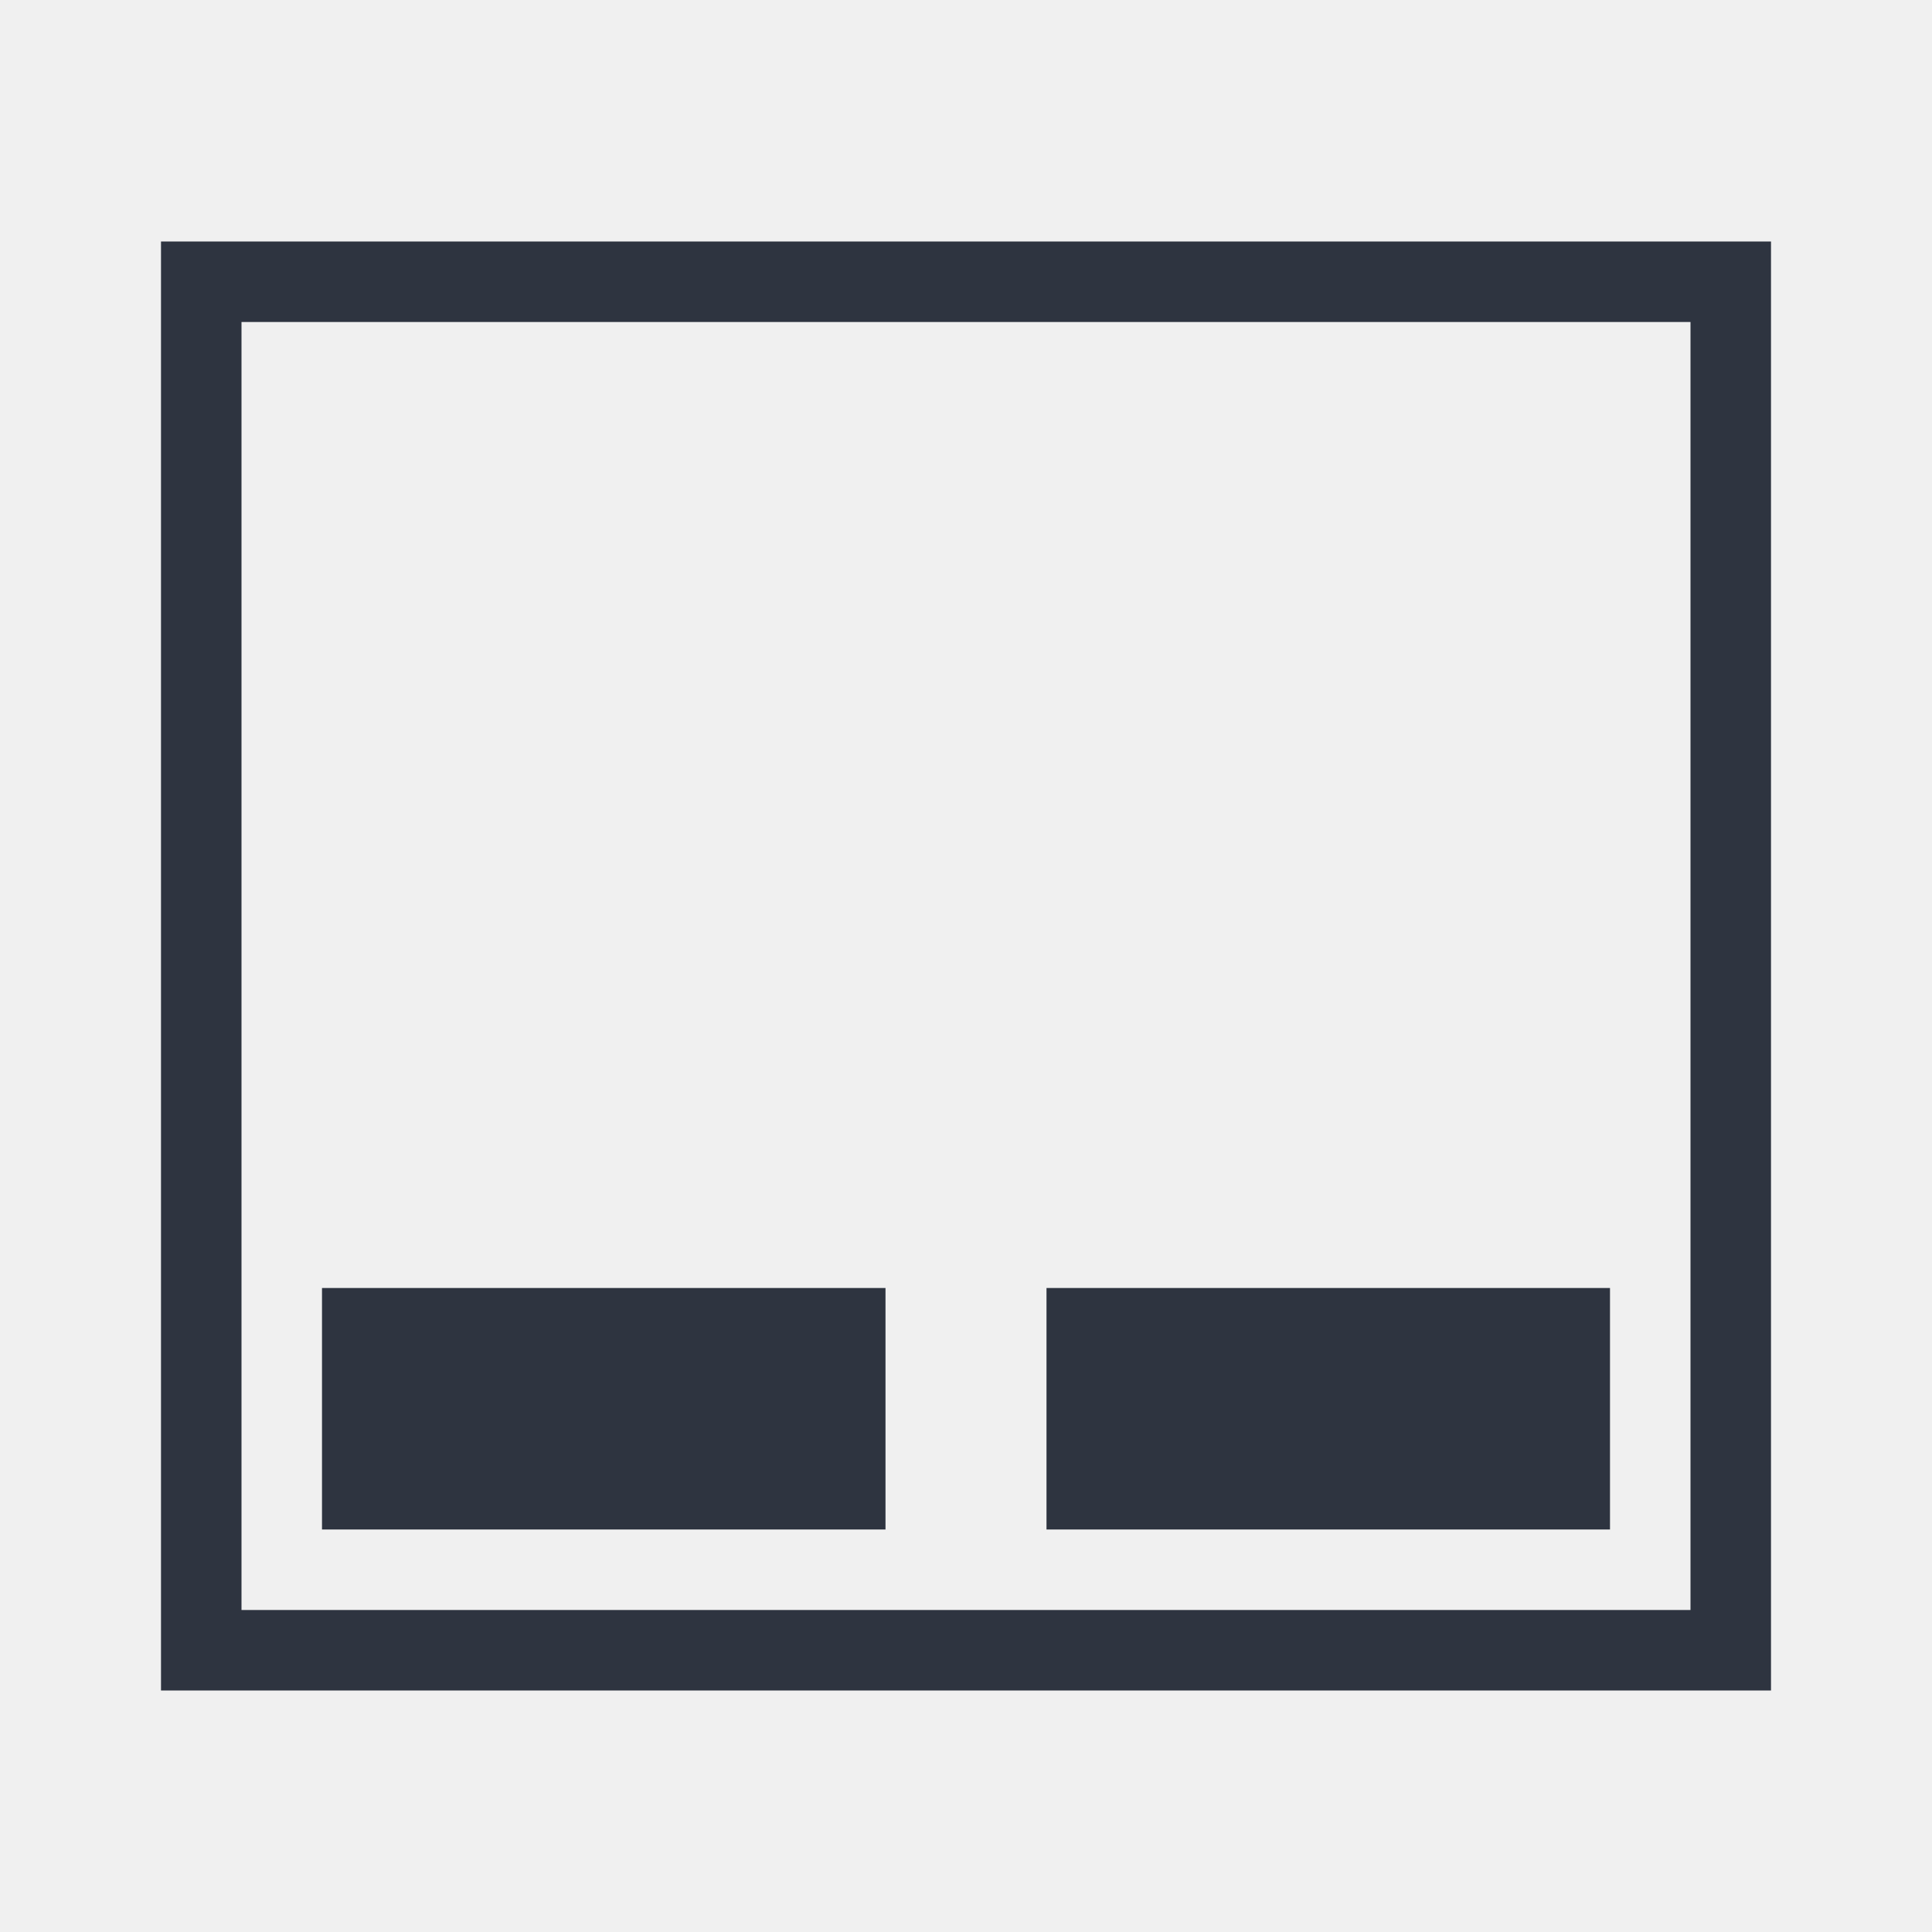
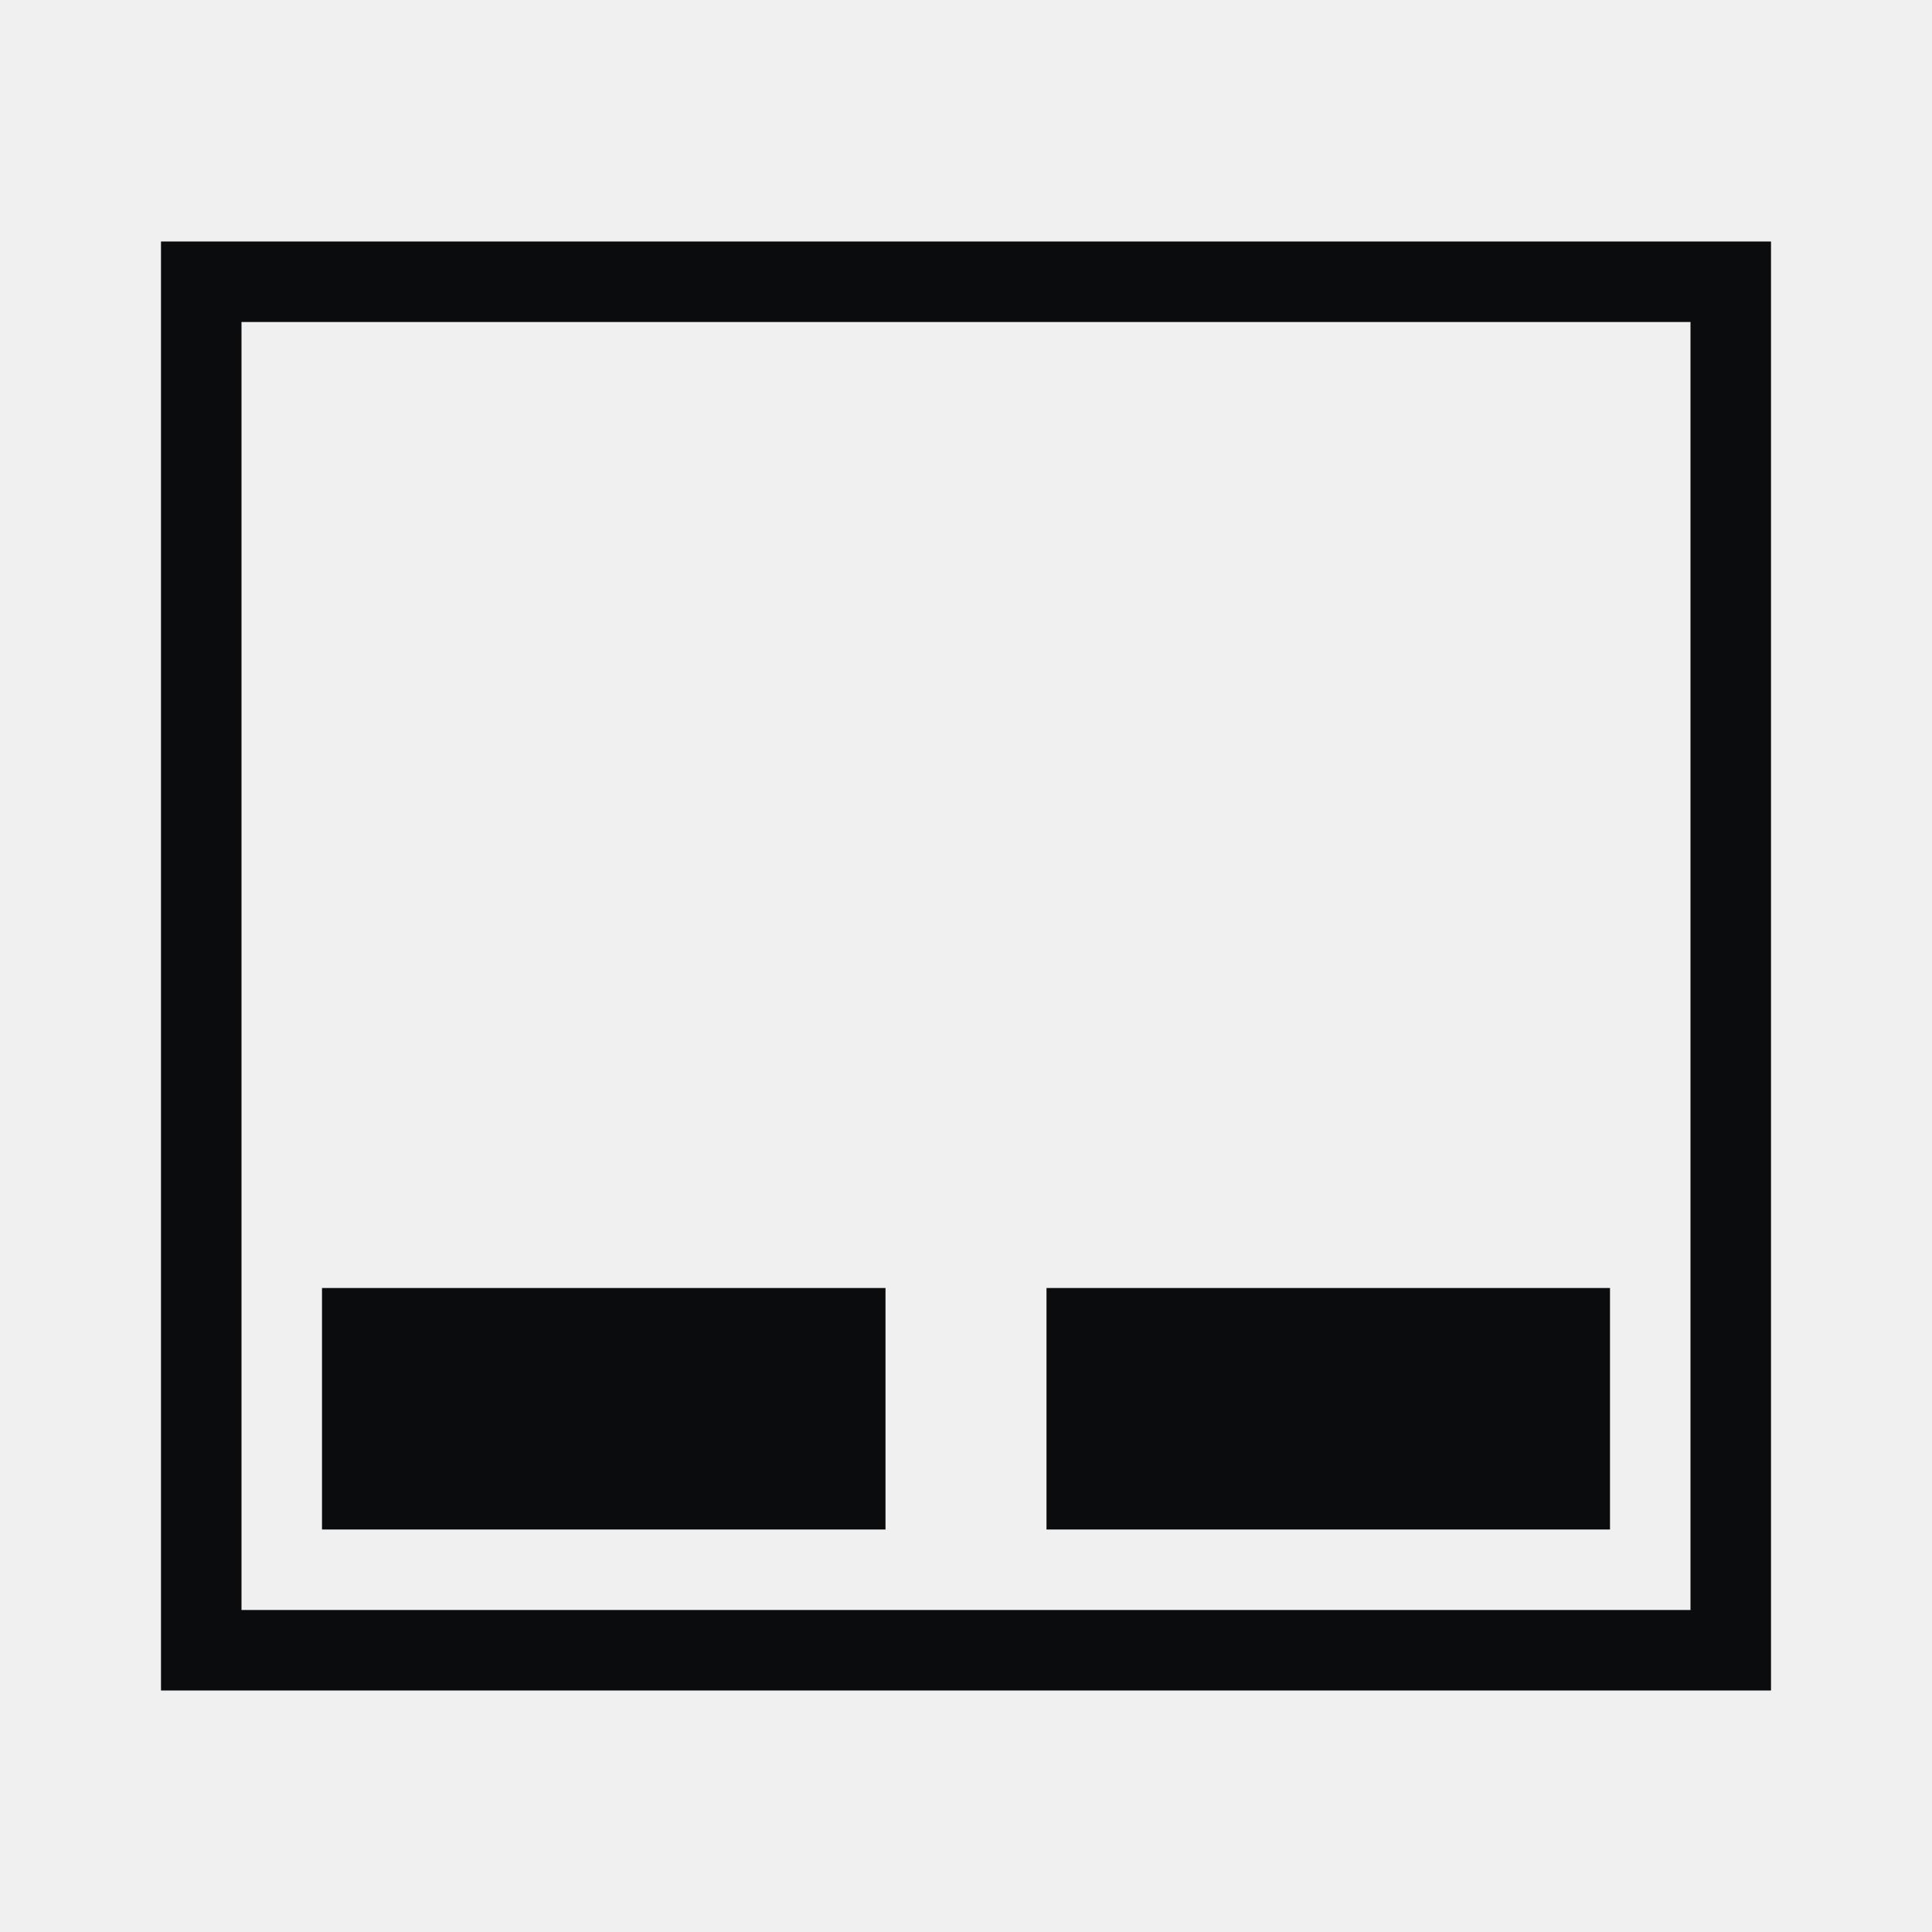
- <svg xmlns="http://www.w3.org/2000/svg" viewBox="0 0 24 24" id="svg" version="1.1" width="100%" height="100%">
+ <svg xmlns="http://www.w3.org/2000/svg" height="100%" width="100%" version="1.1" id="svg" viewBox="0 0 24 24">
  <defs id="defs81">
-     <style id="current-color-scheme" type="text/css">
+     <style type="text/css" id="current-color-scheme">
      .ColorScheme-Text {
        color:#7B7C7E;
      }
      .ColorScheme-Background{
        color:#EFF0F1;
      }
      .ColorScheme-Highlight{
        color:#3DAEE6;
      }
      .ColorScheme-ViewText {
        color:#7B7C7E;
      }
      .ColorScheme-ViewBackground{
        color:#FCFCFC;
      }
      .ColorScheme-ViewHover {
        color:#3DAEE6;
      }
      .ColorScheme-ViewFocus{
        color:#1E92FF;
      }
      .ColorScheme-ButtonText {
        color:#7B7C7E;
      }
      .ColorScheme-ButtonBackground{
        color:#EFF0F1;
      }
      .ColorScheme-ButtonHover {
        color:#3DAEE6;
      }
      .ColorScheme-ButtonFocus{
        color:#1E92FF;
      }
</style>
  </defs>
  <g id="touchpad_enabled">
-     <rect style="fill:#ffffff;fill-opacity:0;stroke:none" id="rect3009" width="24" height="24" x="0" y="0" />
-     <path style="fill:#2e3440;fill-opacity:1;stroke:none" d="m 2,3 0,1 0,9.969 0,1 L 2,20 l 0,1 1,0 18,0 1,0 0,-1 L 22,4 22,3 21,3 3,3 2,3 z M 3,4 21,4 21,20 3,20 3,4 z" id="rect8531" class="ColorScheme-Text" />
-     <path style="fill:#2e3440;fill-opacity:1;stroke:none" d="m 4,16 0,3 7,0 0,-3 -7,0 z m 9,0 0,3 7,0 0,-3 -7,0 z" id="rect2995" class="ColorScheme-Text" />
+     <rect y="0" x="0" height="24" width="24" id="rect3009" style="fill:#ffffff;fill-opacity:0;stroke:none" />
+     <path class="ColorScheme-Text" id="rect8531" d="m 2,3 0,1 0,9.969 0,1 L 2,20 l 0,1 1,0 18,0 1,0 0,-1 L 22,4 22,3 21,3 3,3 2,3 z M 3,4 21,4 21,20 3,20 3,4 z" style="fill:#0b0c0d;fill-opacity:1;stroke:none" />
+     <path class="ColorScheme-Text" id="rect2995" d="m 4,16 0,3 7,0 0,-3 -7,0 z m 9,0 0,3 7,0 0,-3 -7,0 z" style="fill:#0b0c0d;fill-opacity:1;stroke:none" />
  </g>
-   <g id="touchpad_disabled" transform="translate(24,0)">
-     <rect y="0" x="0" height="24" width="24" id="rect2994" style="fill:#ffffff;fill-opacity:0;stroke:none" />
-     <path class="ColorScheme-Text" id="path2996" d="m 2,3 0,1 0,9.969 0,1 L 2,20 l 0,1 1,0 18,0 1,0 0,-1 L 22,4 22,3 21,3 3,3 2,3 z M 3,4 21,4 21,20 3,20 3,4 z" style="opacity:0.4;fill:#2e3440;fill-opacity:1;stroke:none" />
-     <path class="ColorScheme-Text" id="path2998" d="m 4,16 0,3 7,0 0,-3 -7,0 z m 9,0 0,3 7,0 0,-3 -7,0 z" style="opacity:0.4;fill:#2e3440;fill-opacity:1;stroke:none" />
+   <g transform="translate(24,0)" id="touchpad_disabled">
+     <rect style="fill:#ffffff;fill-opacity:0;stroke:none" id="rect2994" width="24" height="24" x="0" y="0" />
+     <path style="opacity:0.5;fill:#2e3440;fill-opacity:1;stroke:none" d="m 2,3 0,1 0,9.969 0,1 L 2,20 l 0,1 1,0 18,0 1,0 0,-1 L 22,4 22,3 21,3 3,3 2,3 z M 3,4 21,4 21,20 3,20 3,4 z" id="path2996" class="ColorScheme-Text" />
+     <path style="opacity:0.5;fill:#2e3440;fill-opacity:1;stroke:none" d="m 4,16 0,3 7,0 0,-3 -7,0 z m 9,0 0,3 7,0 0,-3 -7,0 z" id="path2998" class="ColorScheme-Text" />
  </g>
</svg>
